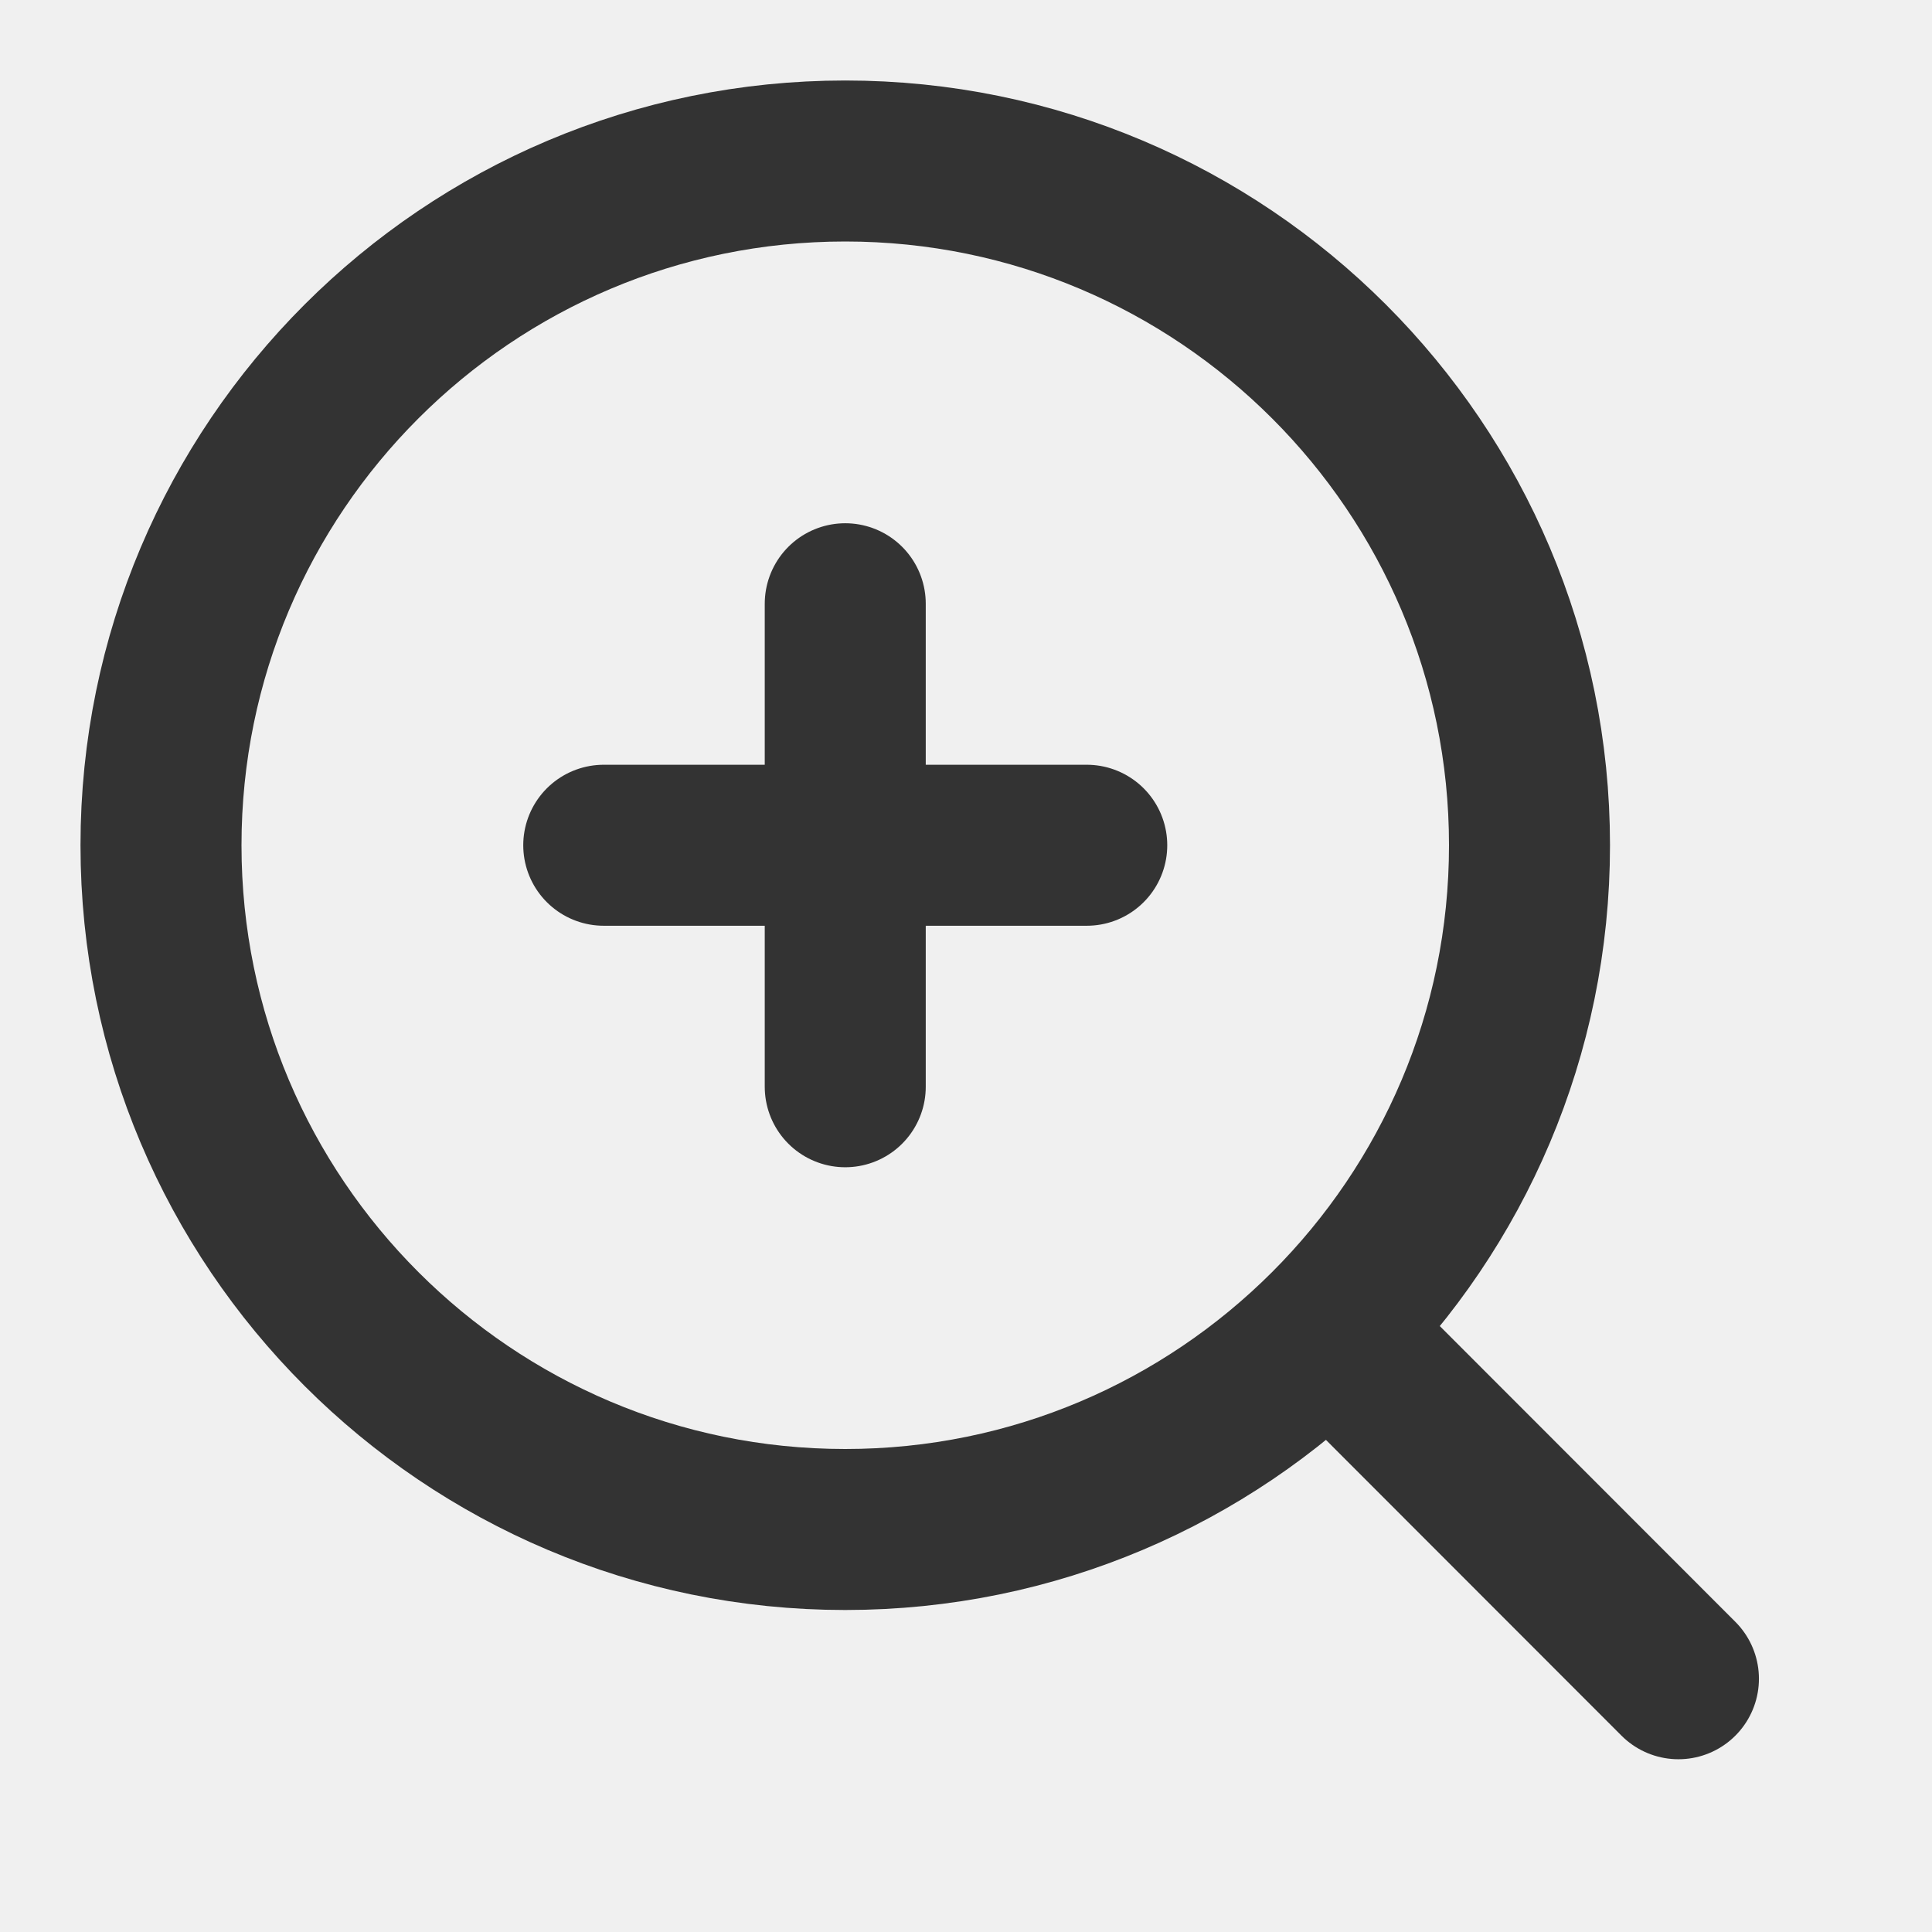
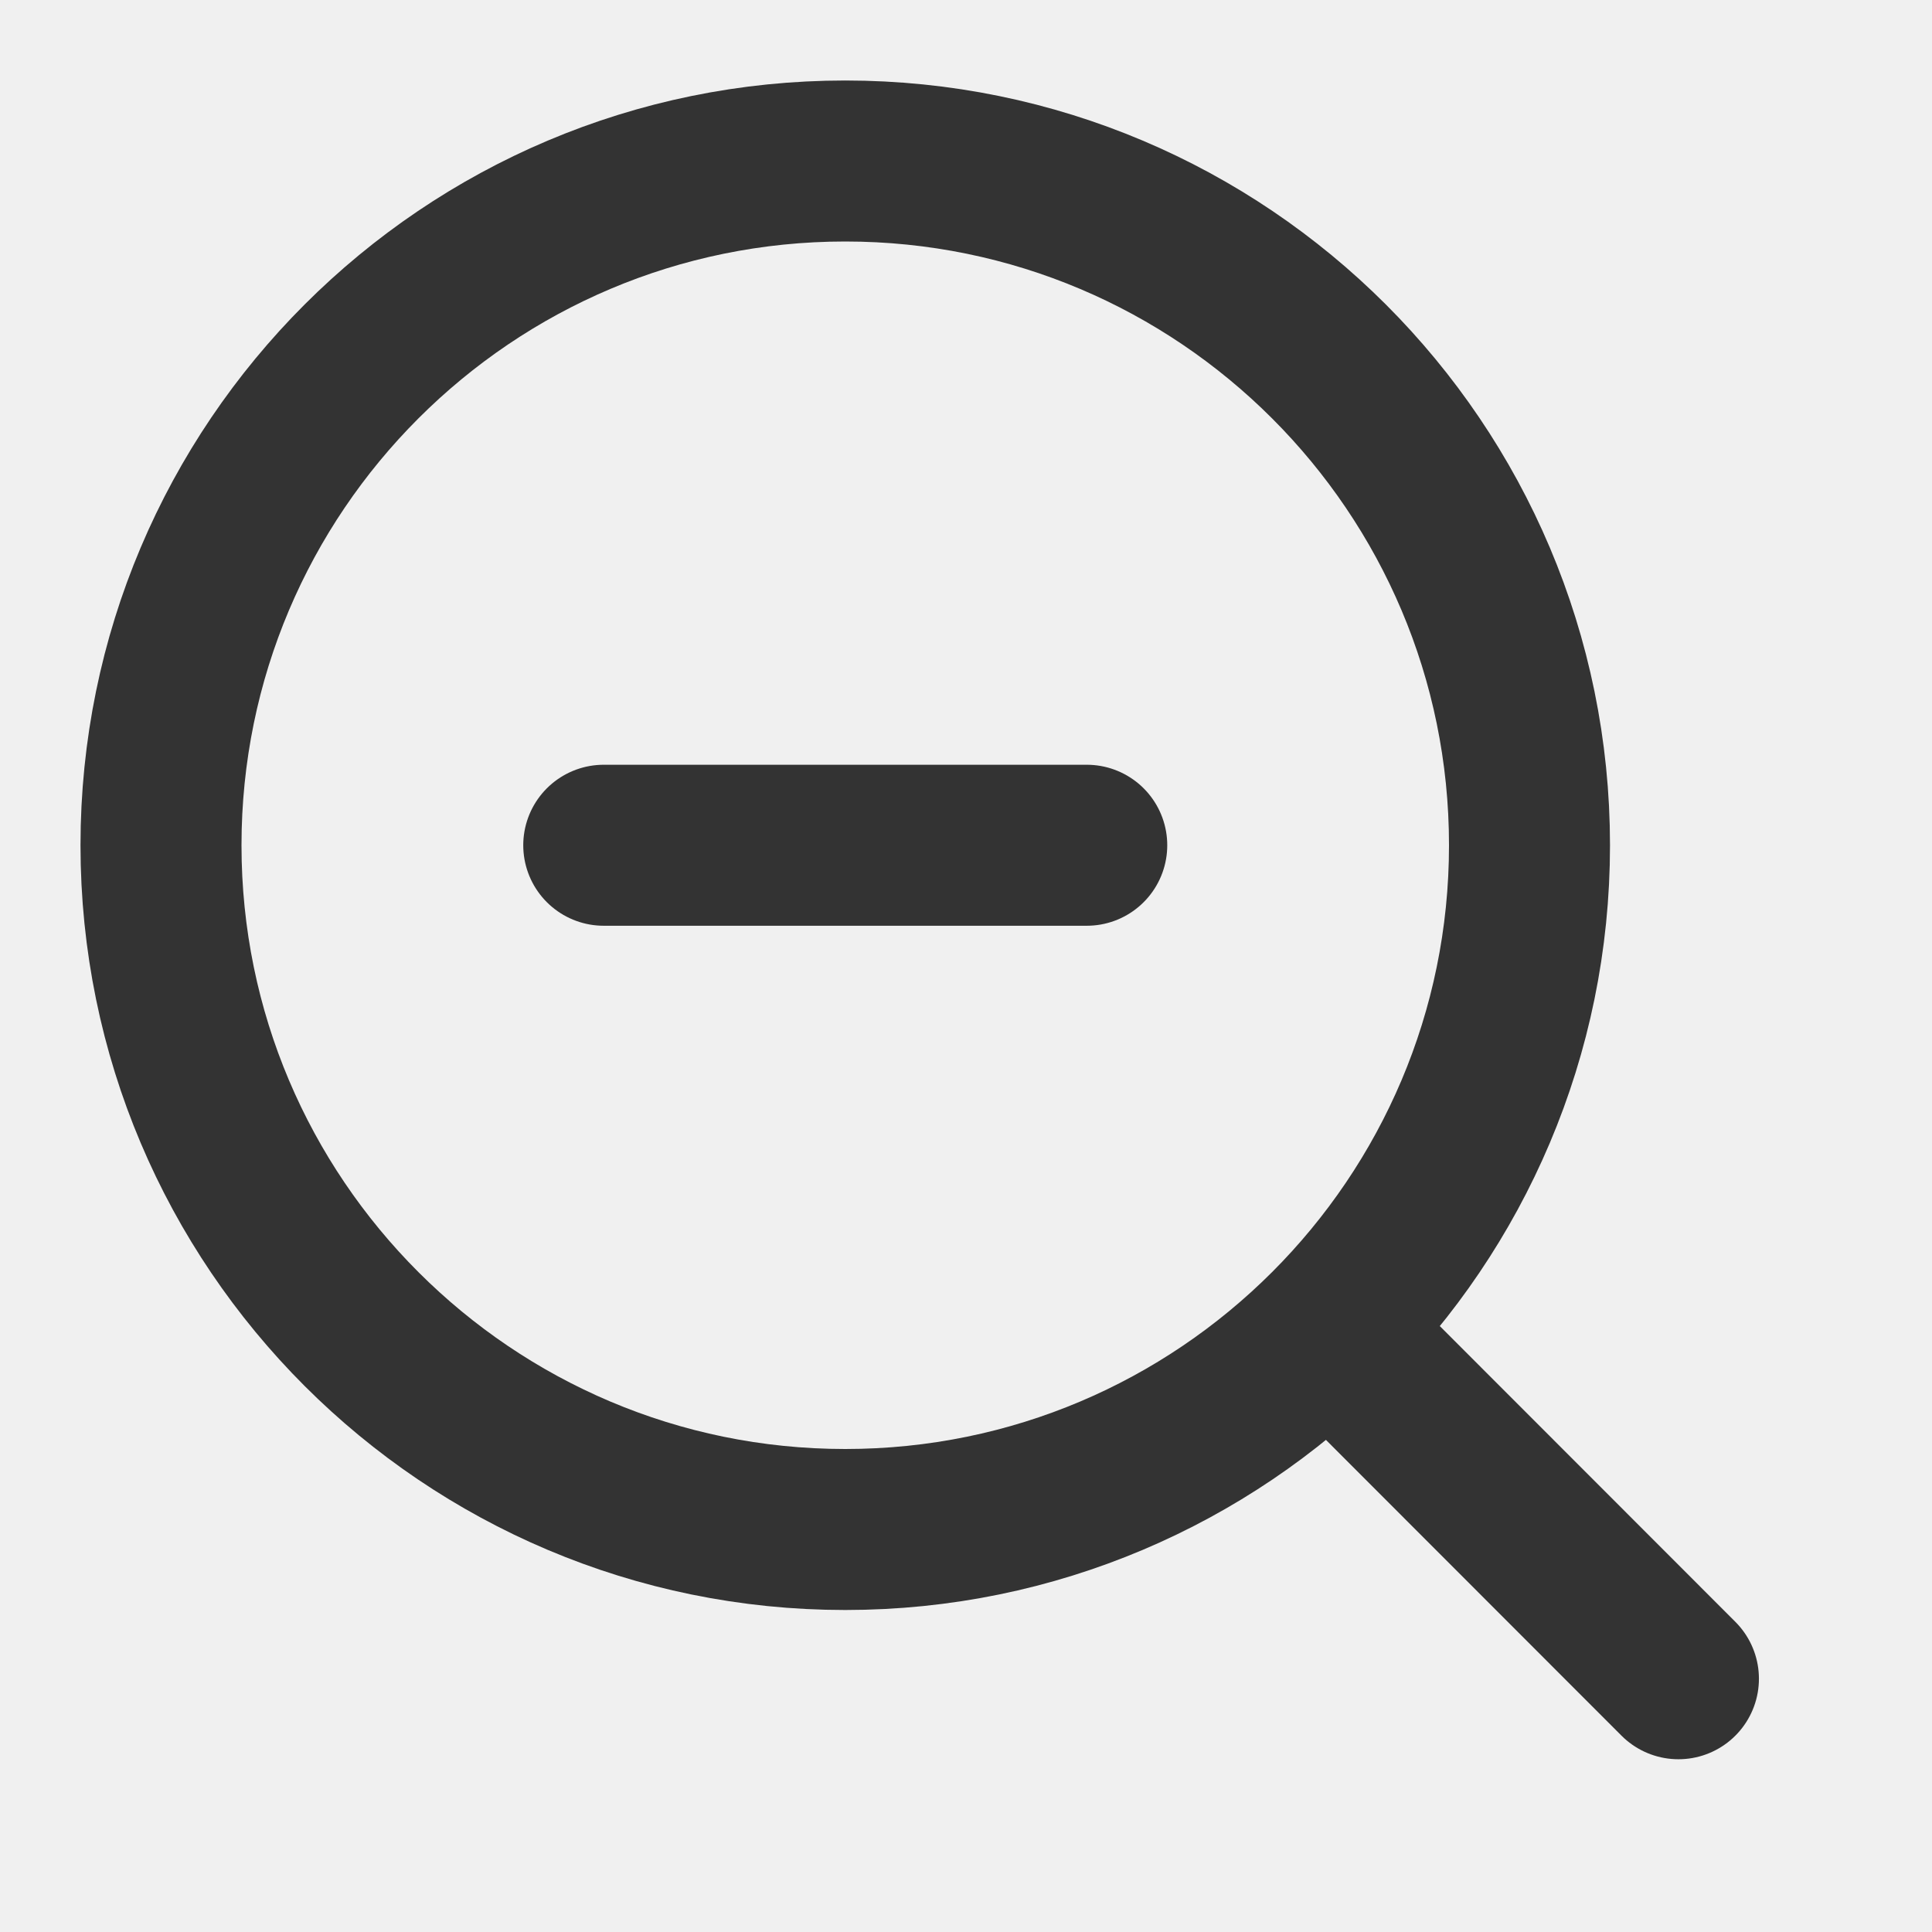
<svg xmlns="http://www.w3.org/2000/svg" width="24" height="24" overflow="hidden">
  <defs>
    <clipPath id="clip0">
-       <rect x="1654" y="221" width="24" height="24" />
+       <rect x="1723" y="222" width="24" height="24" />
    </clipPath>
  </defs>
-   <g clip-path="url(#clip0)" transform="translate(-1654 -221)">
-     <path d="M1654 221 1678 221 1678 245 1654 245Z" fill="#FFFFFF" fill-opacity="0.01" />
-     <path d="M1664.5 240C1669.19 240 1673 236.194 1673 231.5 1673 226.806 1669.19 223 1664.5 223 1659.81 223 1656 226.806 1656 231.5 1656 236.194 1659.81 240 1664.5 240Z" stroke="#333333" stroke-width="2" stroke-linejoin="round" fill="none" />
-     <path d="M1664.5 228.5 1664.5 234.5" stroke="#333333" stroke-width="2" stroke-linecap="round" stroke-linejoin="round" fill="none" />
-     <path d="M1661.5 231.5 1667.5 231.5" stroke="#333333" stroke-width="2" stroke-linecap="round" stroke-linejoin="round" fill="none" />
-     <path d="M1670.61 237.611 1674.85 241.854" stroke="#333333" stroke-width="2" stroke-linecap="round" stroke-linejoin="round" fill="none" />
+   <g clip-path="url(#clip0)" transform="translate(-1723 -222)">
+     <path d="M1723 222 1747 222 1747 246 1723 246Z" fill="#FFFFFF" fill-opacity="0.01" />
+     <path d="M1733.5 241C1738.19 241 1742 237.194 1742 232.5 1742 227.806 1738.19 224 1733.5 224 1728.81 224 1725 227.806 1725 232.5 1725 237.194 1728.81 241 1733.5 241Z" stroke="#333333" stroke-width="2" stroke-linejoin="round" fill="none" />
+     <path d="M1730.5 232.5 1736.5 232.5" stroke="#333333" stroke-width="2" stroke-linecap="round" stroke-linejoin="round" fill="none" />
+     <path d="M1739.61 238.611 1743.85 242.854" stroke="#333333" stroke-width="2" stroke-linecap="round" stroke-linejoin="round" fill="none" />
  </g>
</svg>
